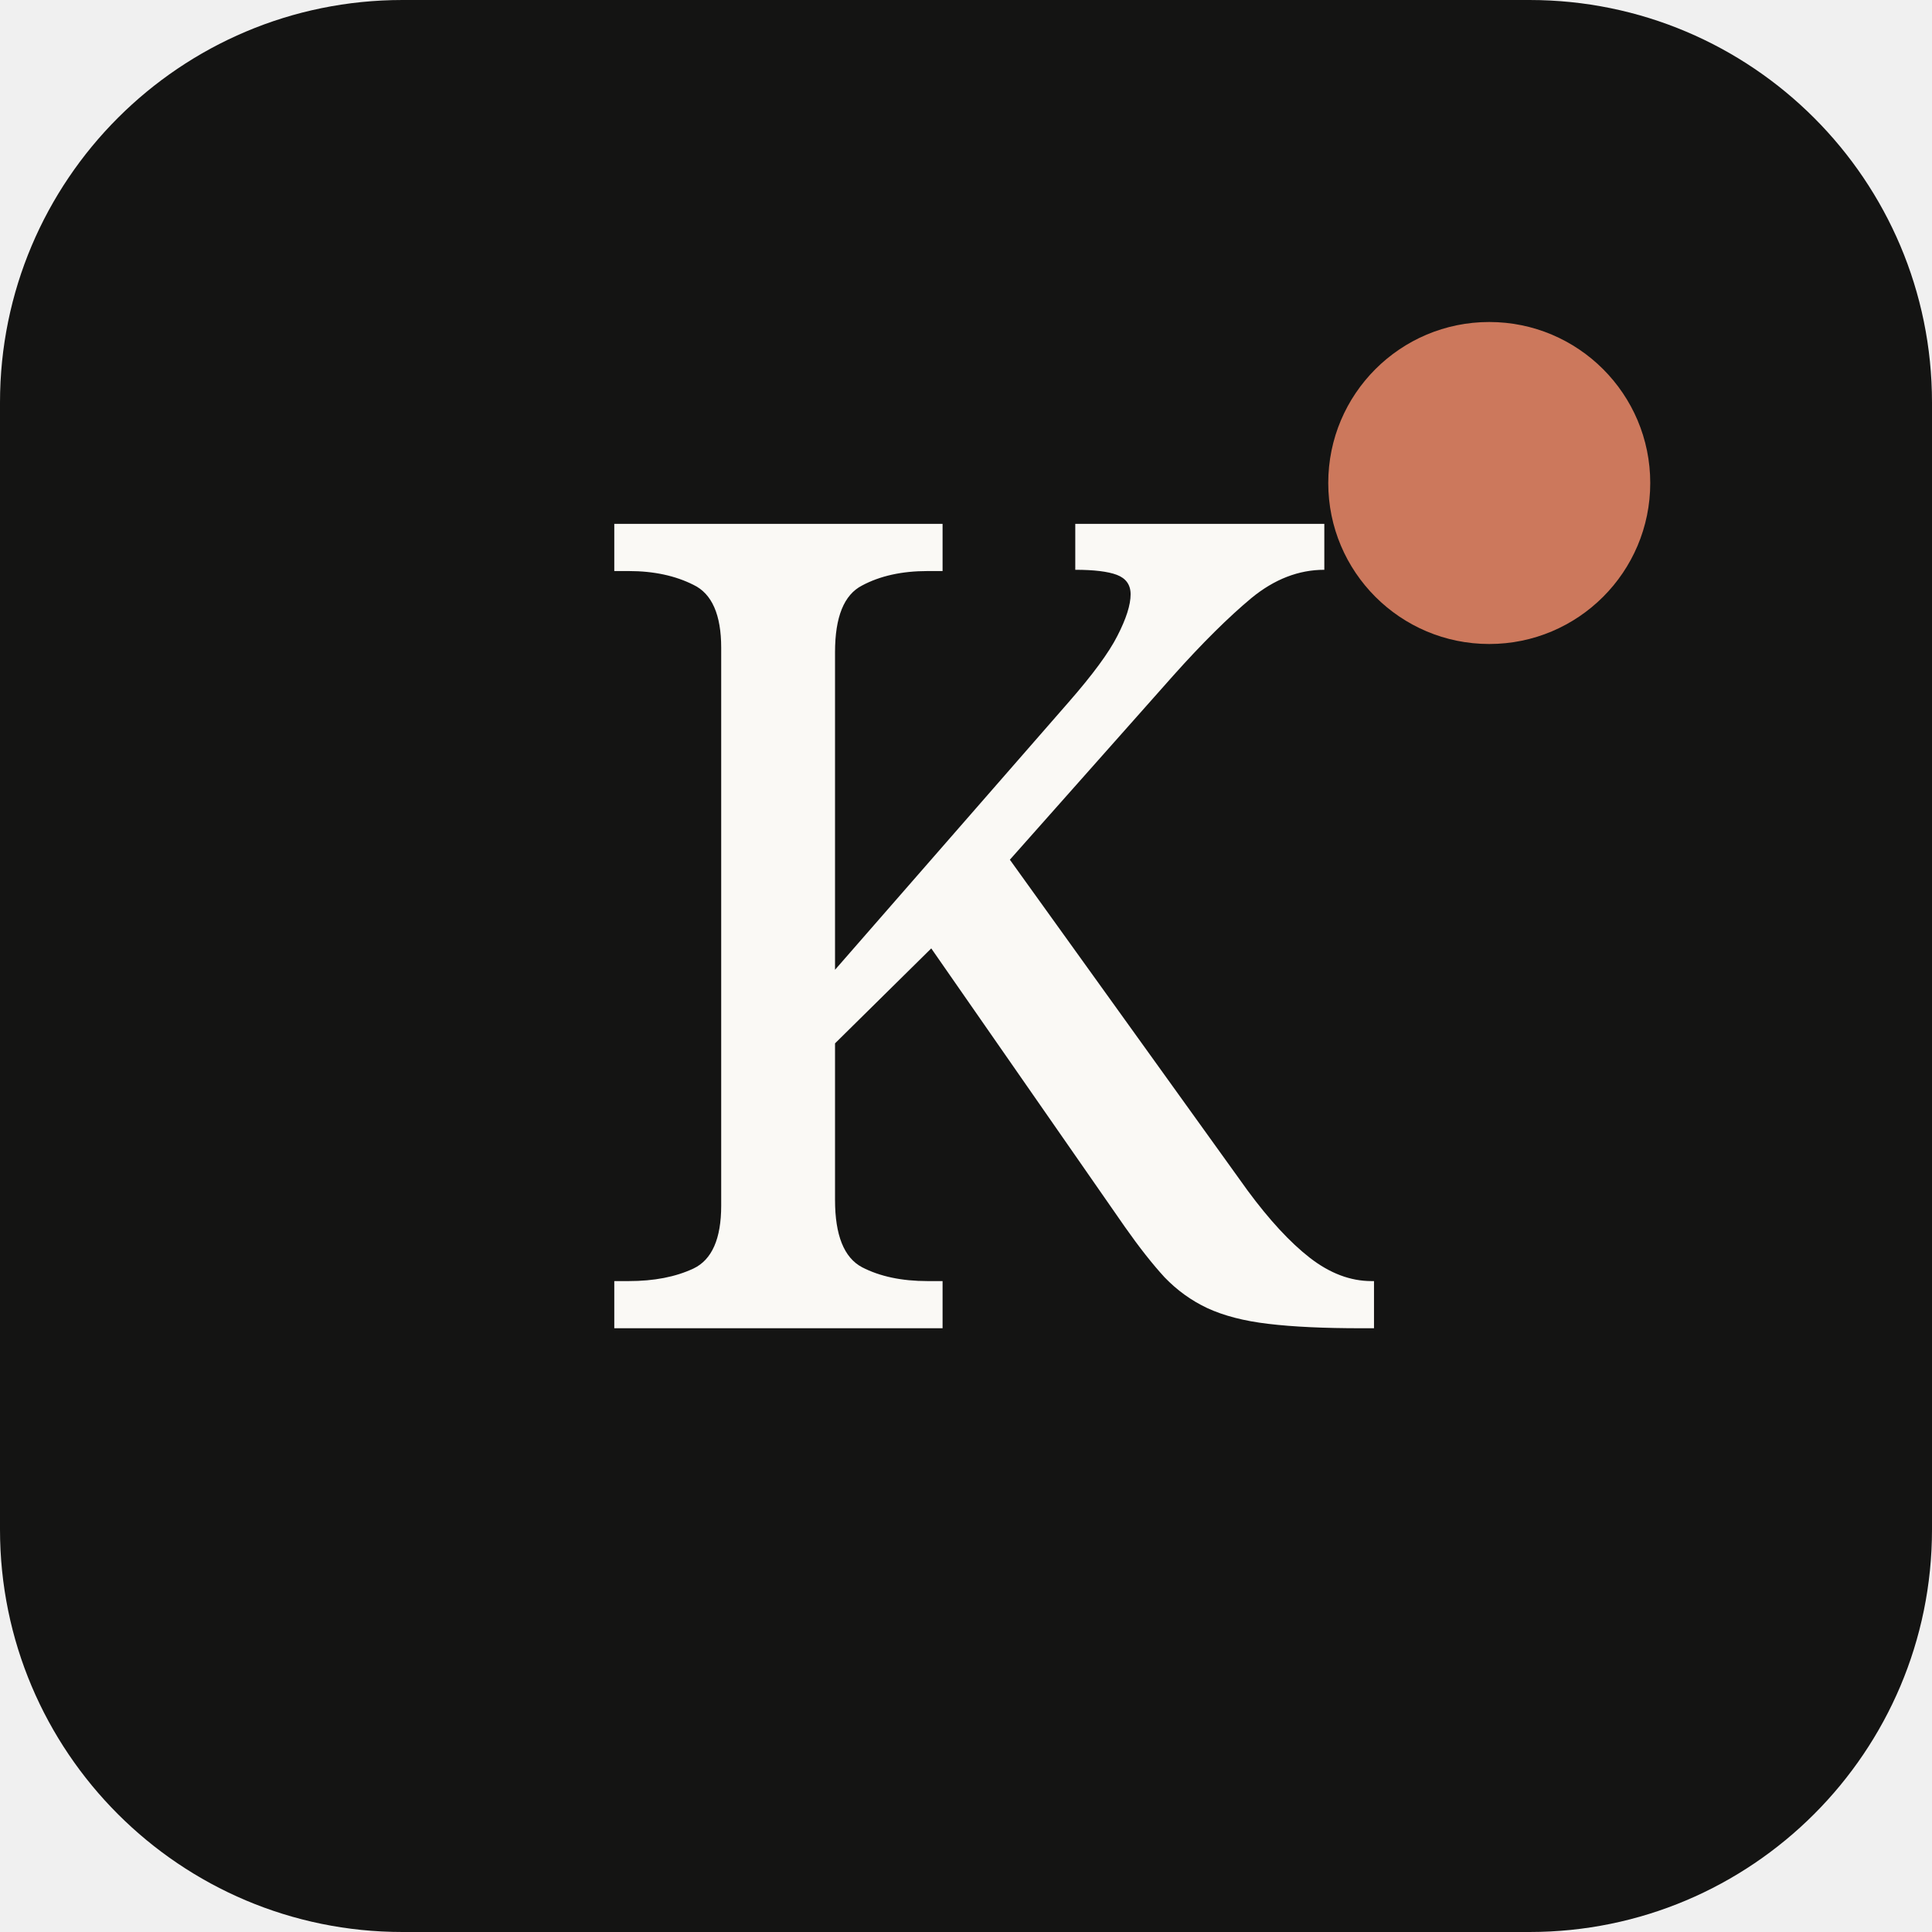
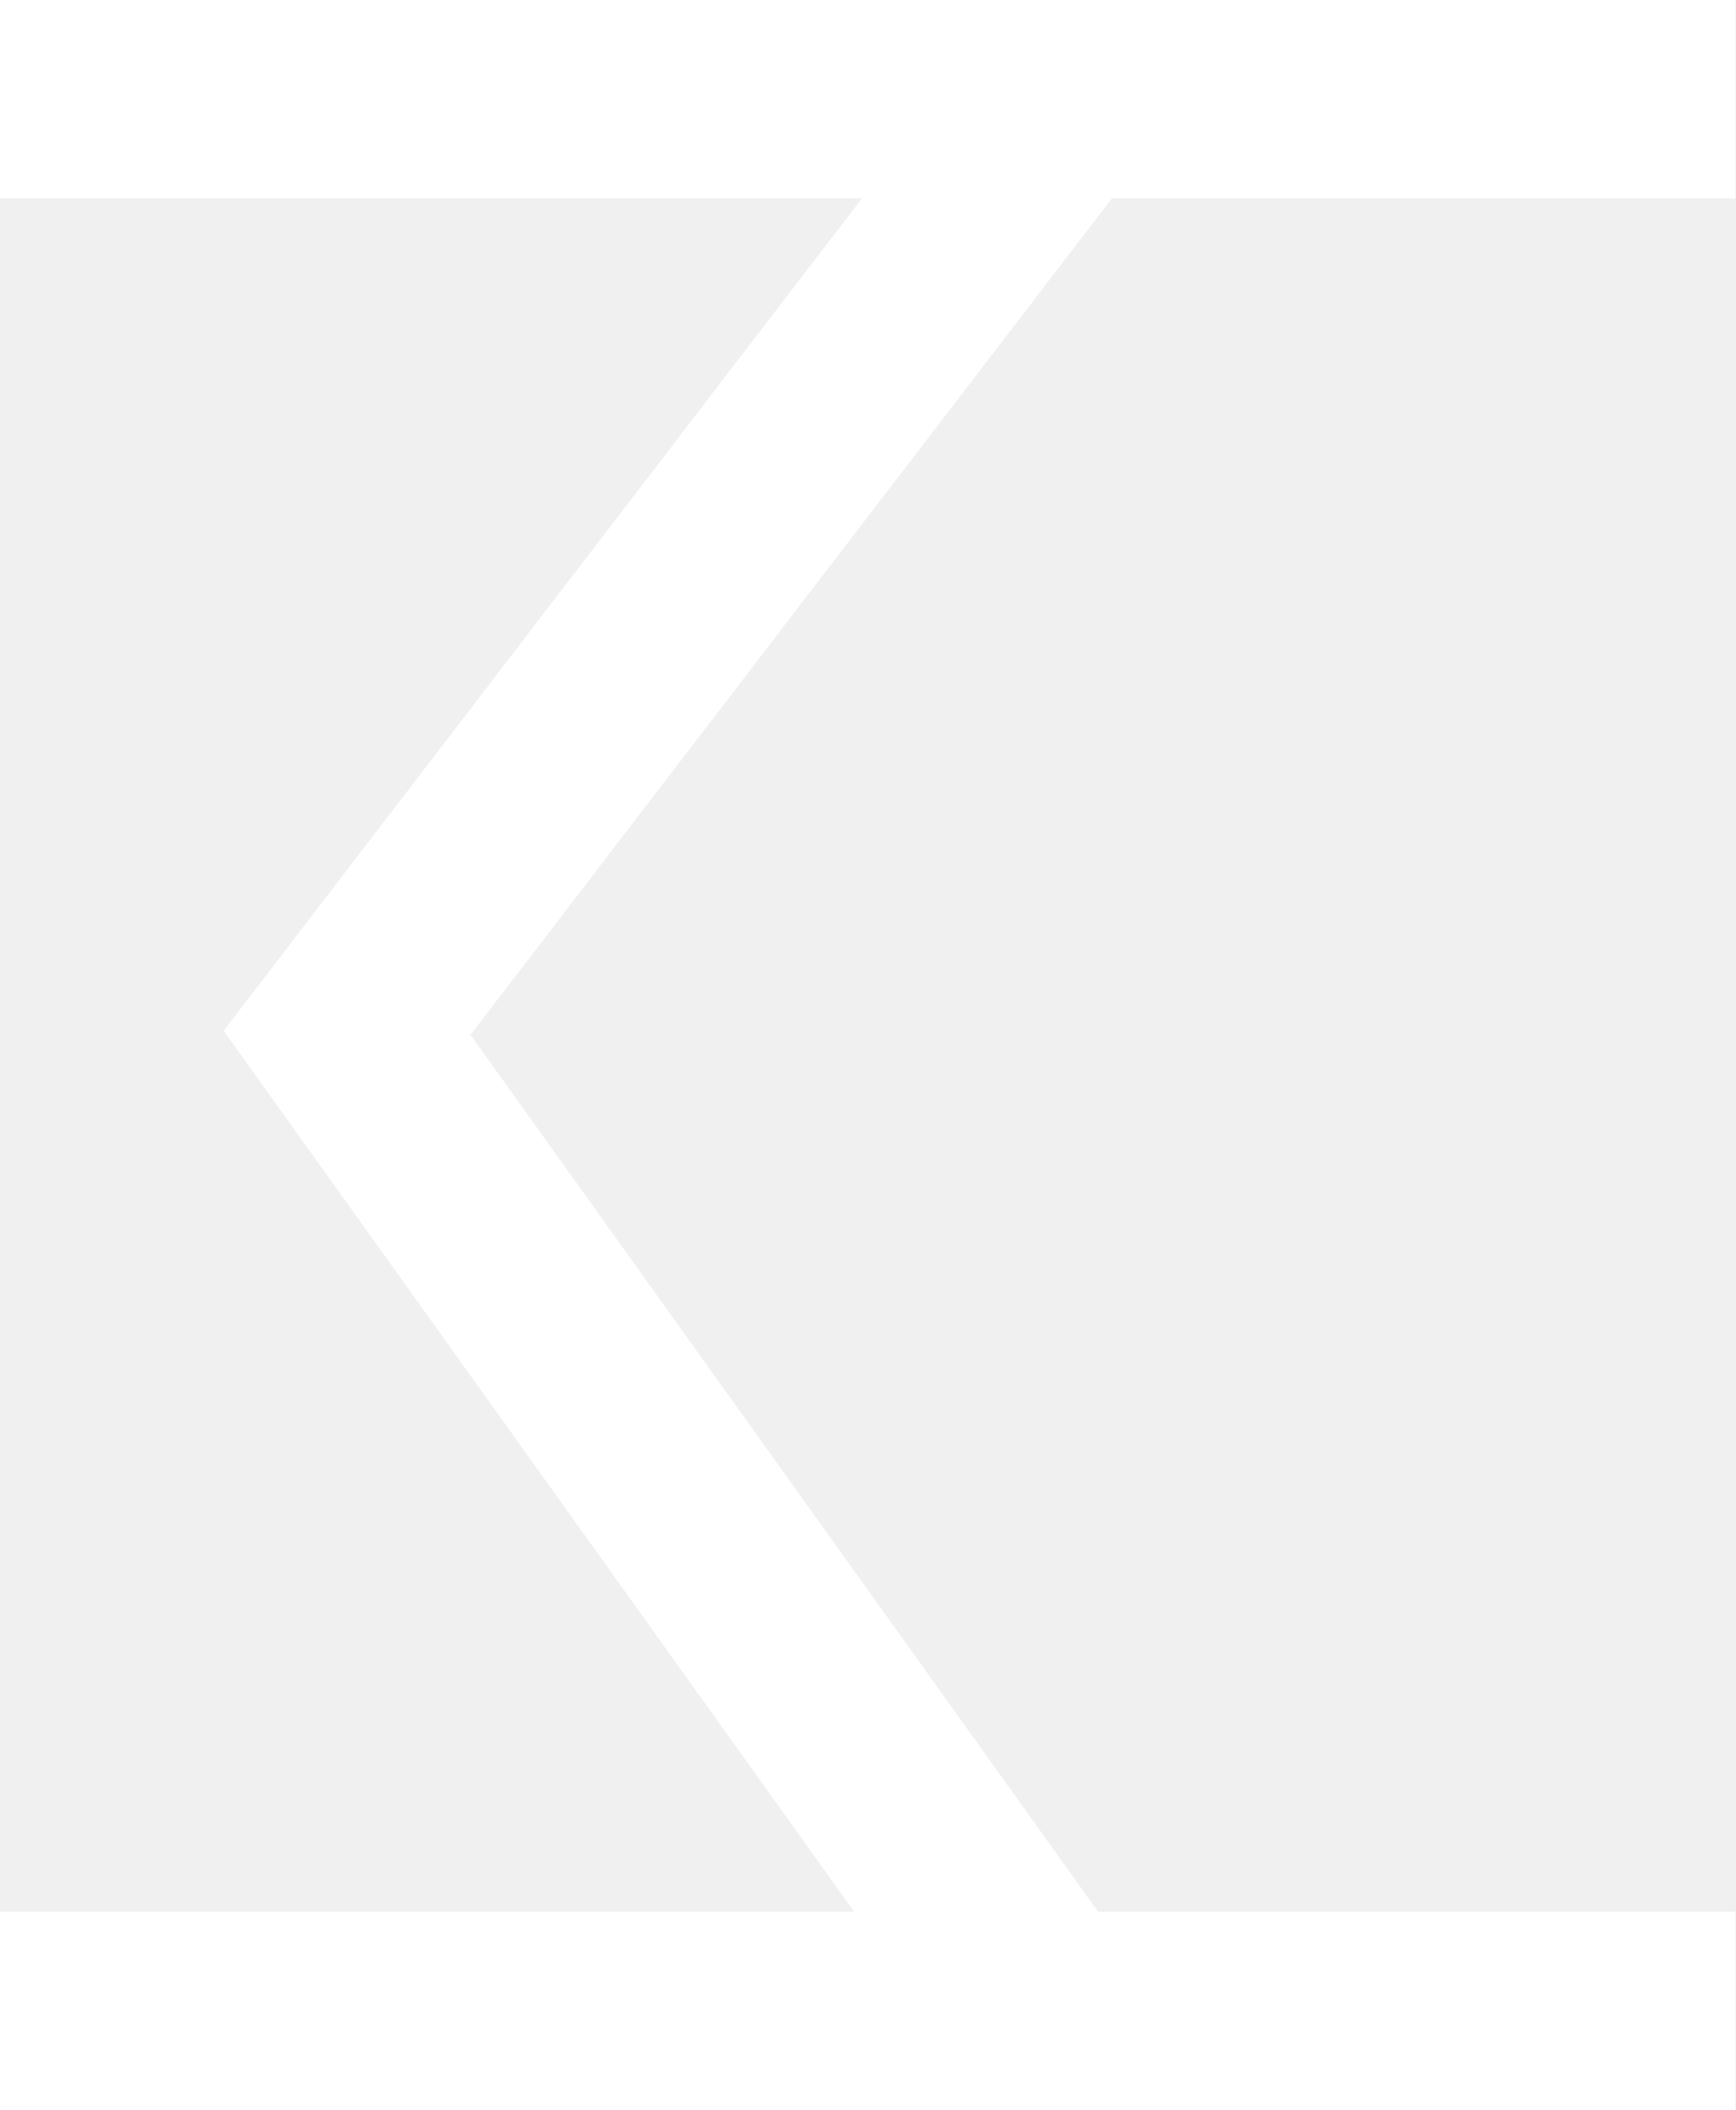
- <svg xmlns="http://www.w3.org/2000/svg" viewBox="0 0 48 48">
-   <rect width="48" height="48" rx="10" fill="#141413" />
-   <text x="24" y="33" font-family="Georgia,serif" font-size="28" fill="#faf9f5" text-anchor="middle">K</text>
-   <circle cx="37" cy="12" r="4" fill="#cc785c" />
+ <svg xmlns="http://www.w3.org/2000/svg" preserveAspectRatio="none" overflow="visible" style="display: block;" width="35" height="42.552" viewBox="0 0 35 42.552" fill="none">
+   <g id="Logo">
+     <path id="Vector 22" d="M0 2H35" stroke-width="4" stroke="white" />
+     <path id="Vector 24" d="M0 40.552H35" stroke-width="4" stroke="white" />
+     <path id="Vector 23" d="M21.438 2L7 20.828L21.438 41" stroke-width="4" stroke="white" />
+   </g>
</svg>
